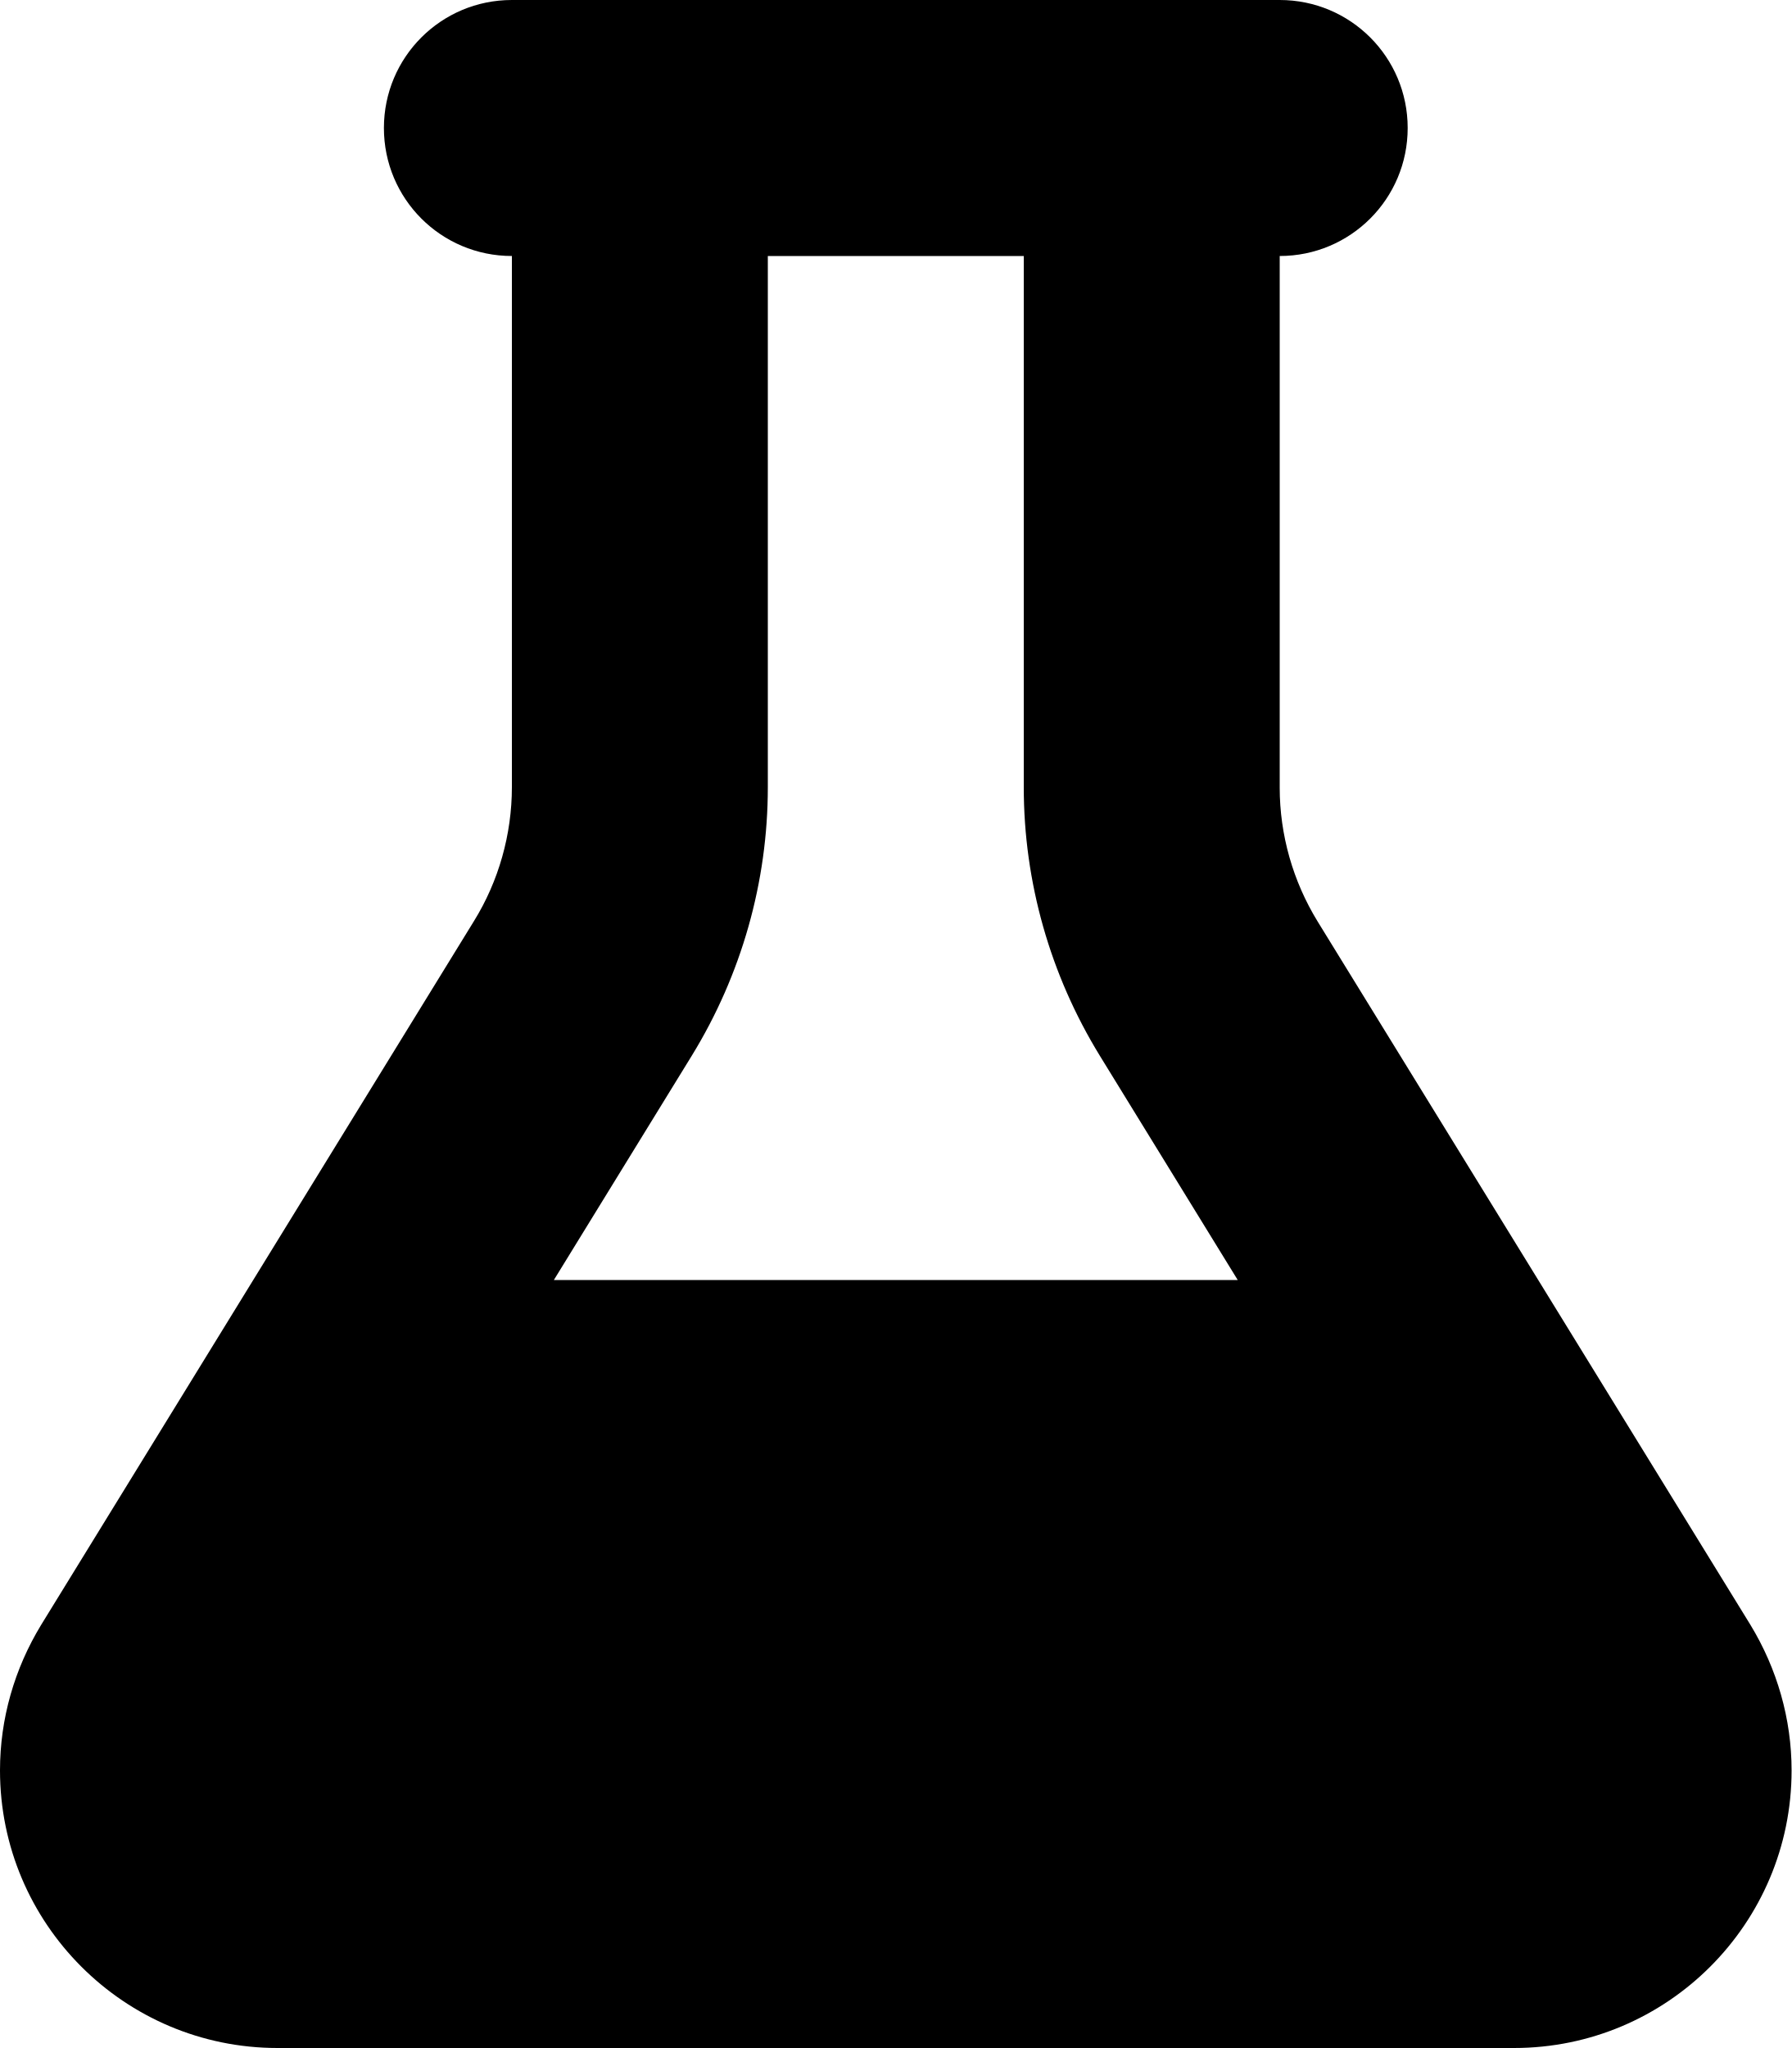
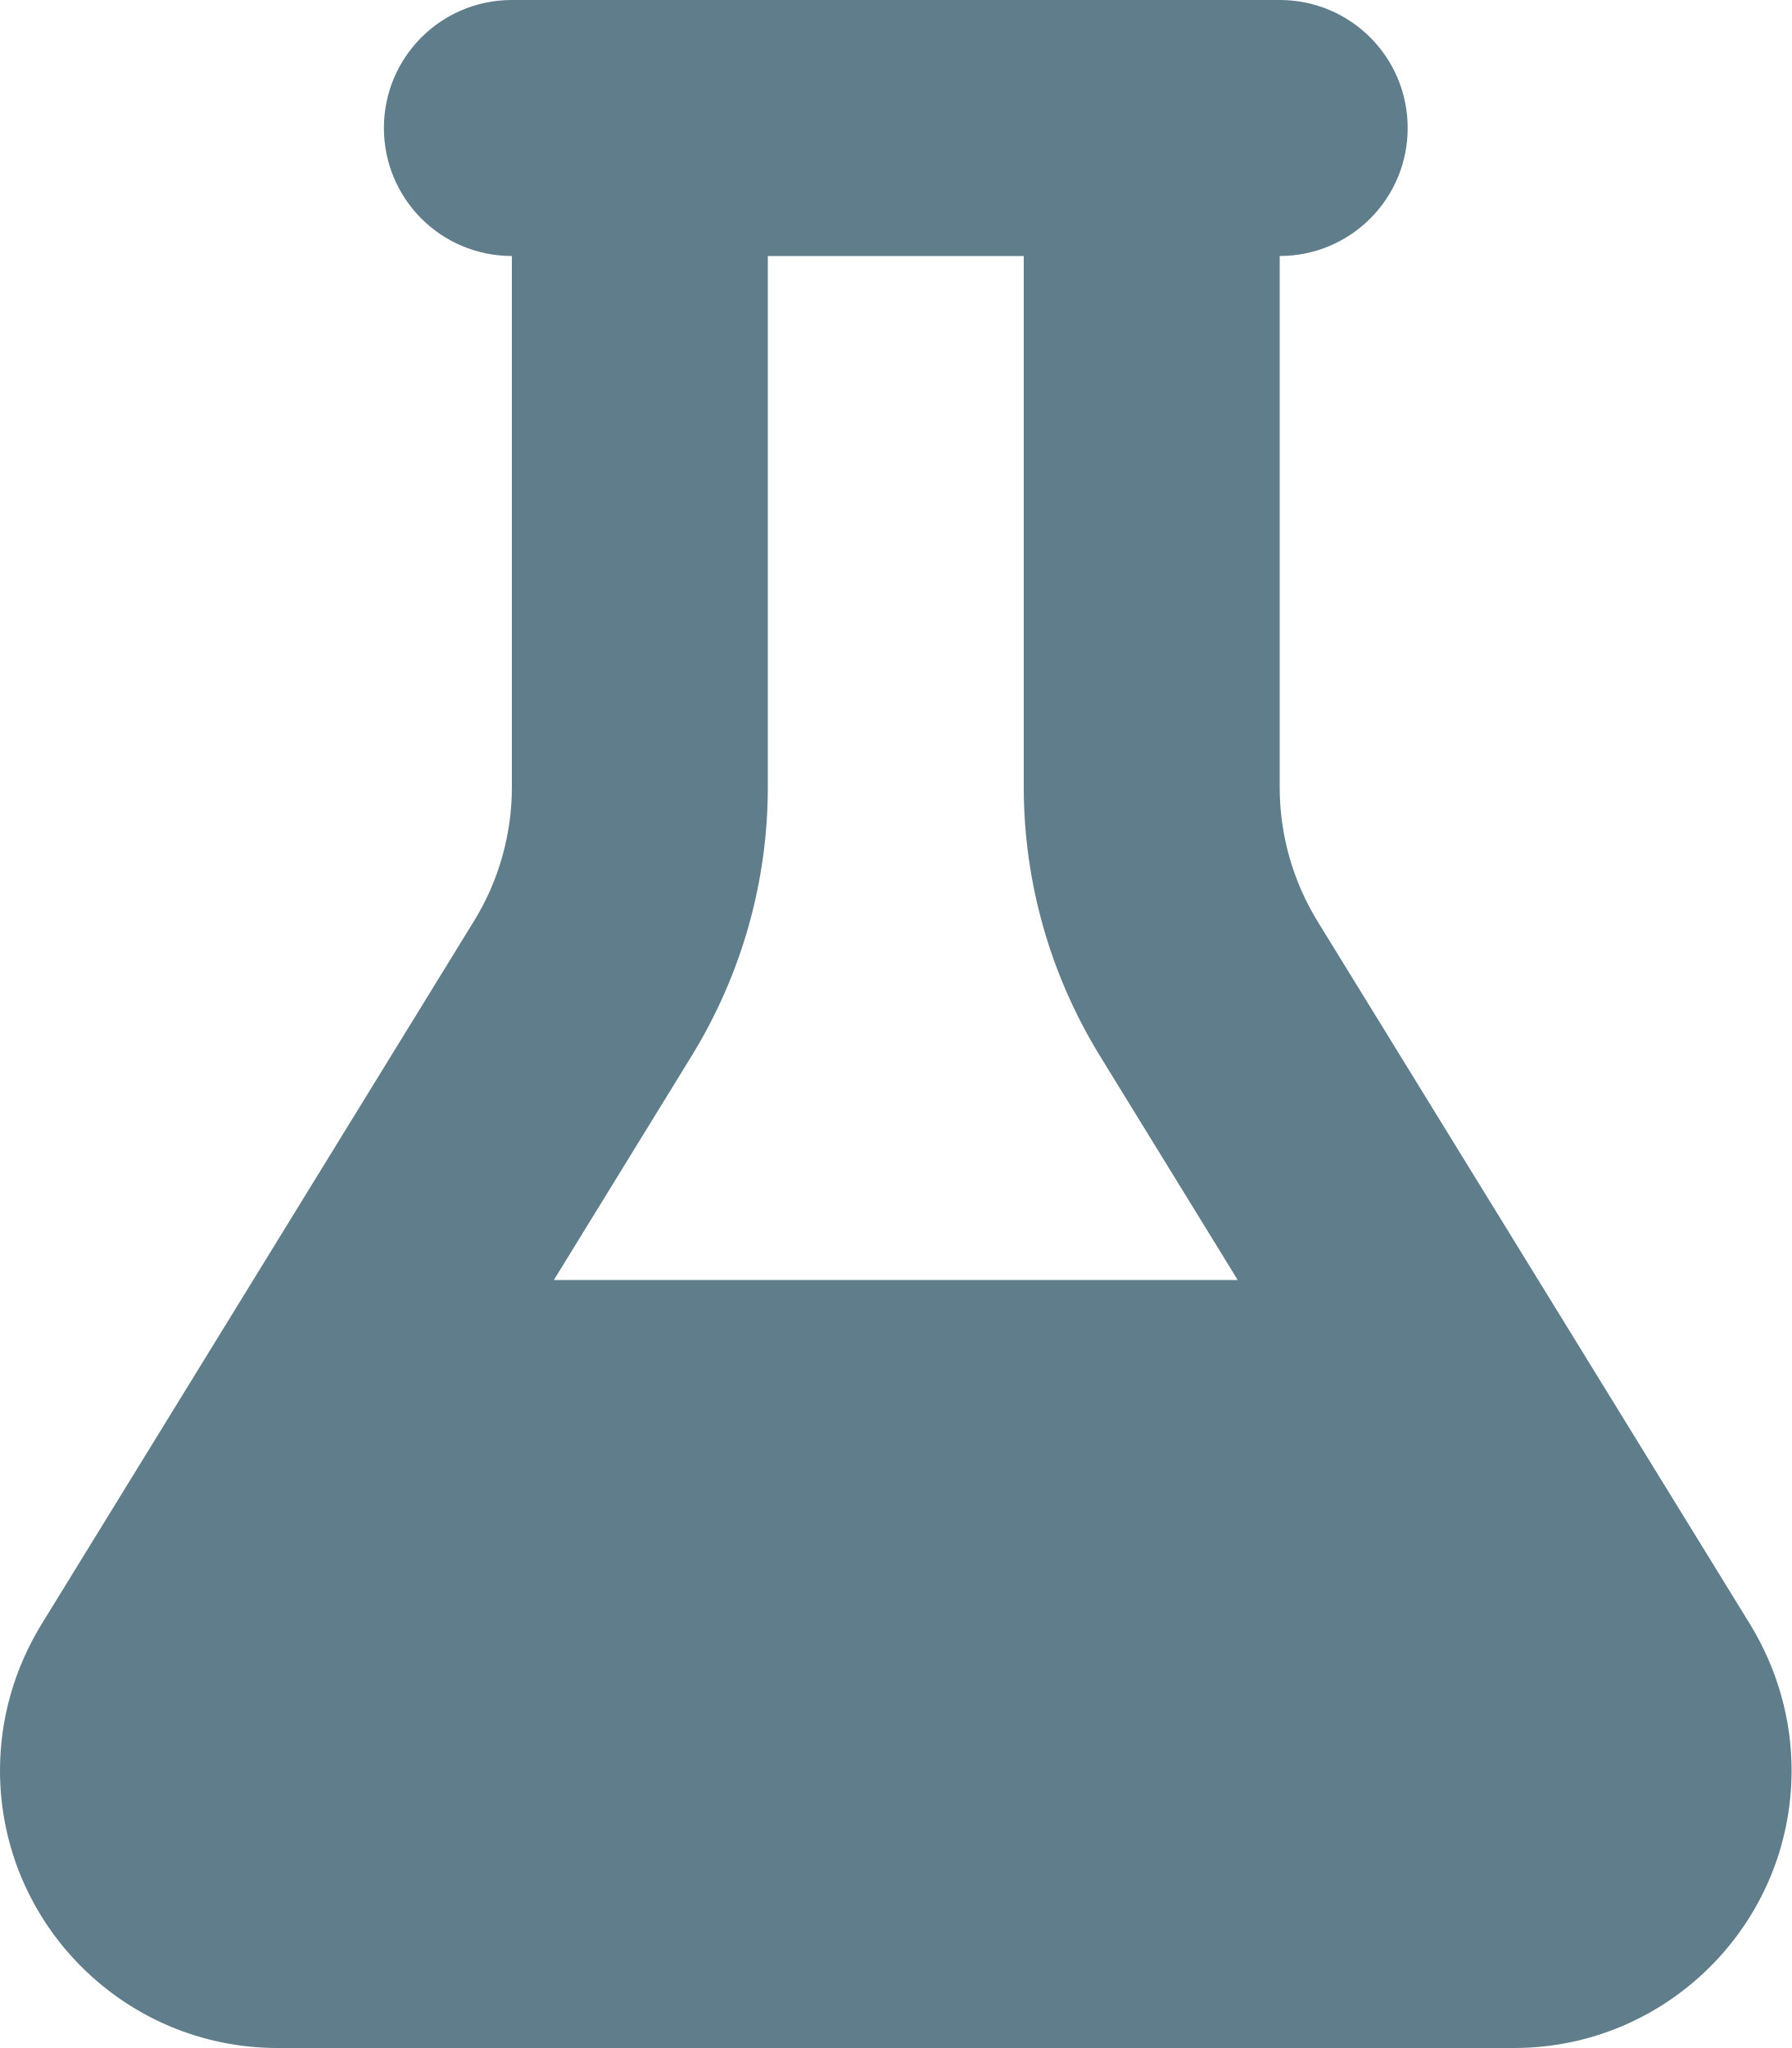
- <svg xmlns="http://www.w3.org/2000/svg" viewBox="0 0 448 512">
+ <svg xmlns="http://www.w3.org/2000/svg" viewBox="0 0 448 512" fill="#607D8B">
  <path d="M288 0L160 0 128 0C110.3 0 96 14.3 96 32s14.3 32 32 32l0 132.8c0 11.8-3.3 23.5-9.5 33.5L10.3 406.2C3.6 417.2 0 429.7 0 442.6C0 480.9 31.1 512 69.4 512l309.2 0c38.3 0 69.4-31.1 69.4-69.4c0-12.8-3.6-25.4-10.3-36.4L329.5 230.4c-6.2-10.1-9.5-21.7-9.5-33.5L320 64c17.7 0 32-14.3 32-32s-14.3-32-32-32L288 0zM192 196.8L192 64l64 0 0 132.8c0 23.7 6.6 46.9 19 67.1L309.5 320l-171 0L173 263.9c12.4-20.2 19-43.4 19-67.1z" />
</svg>
